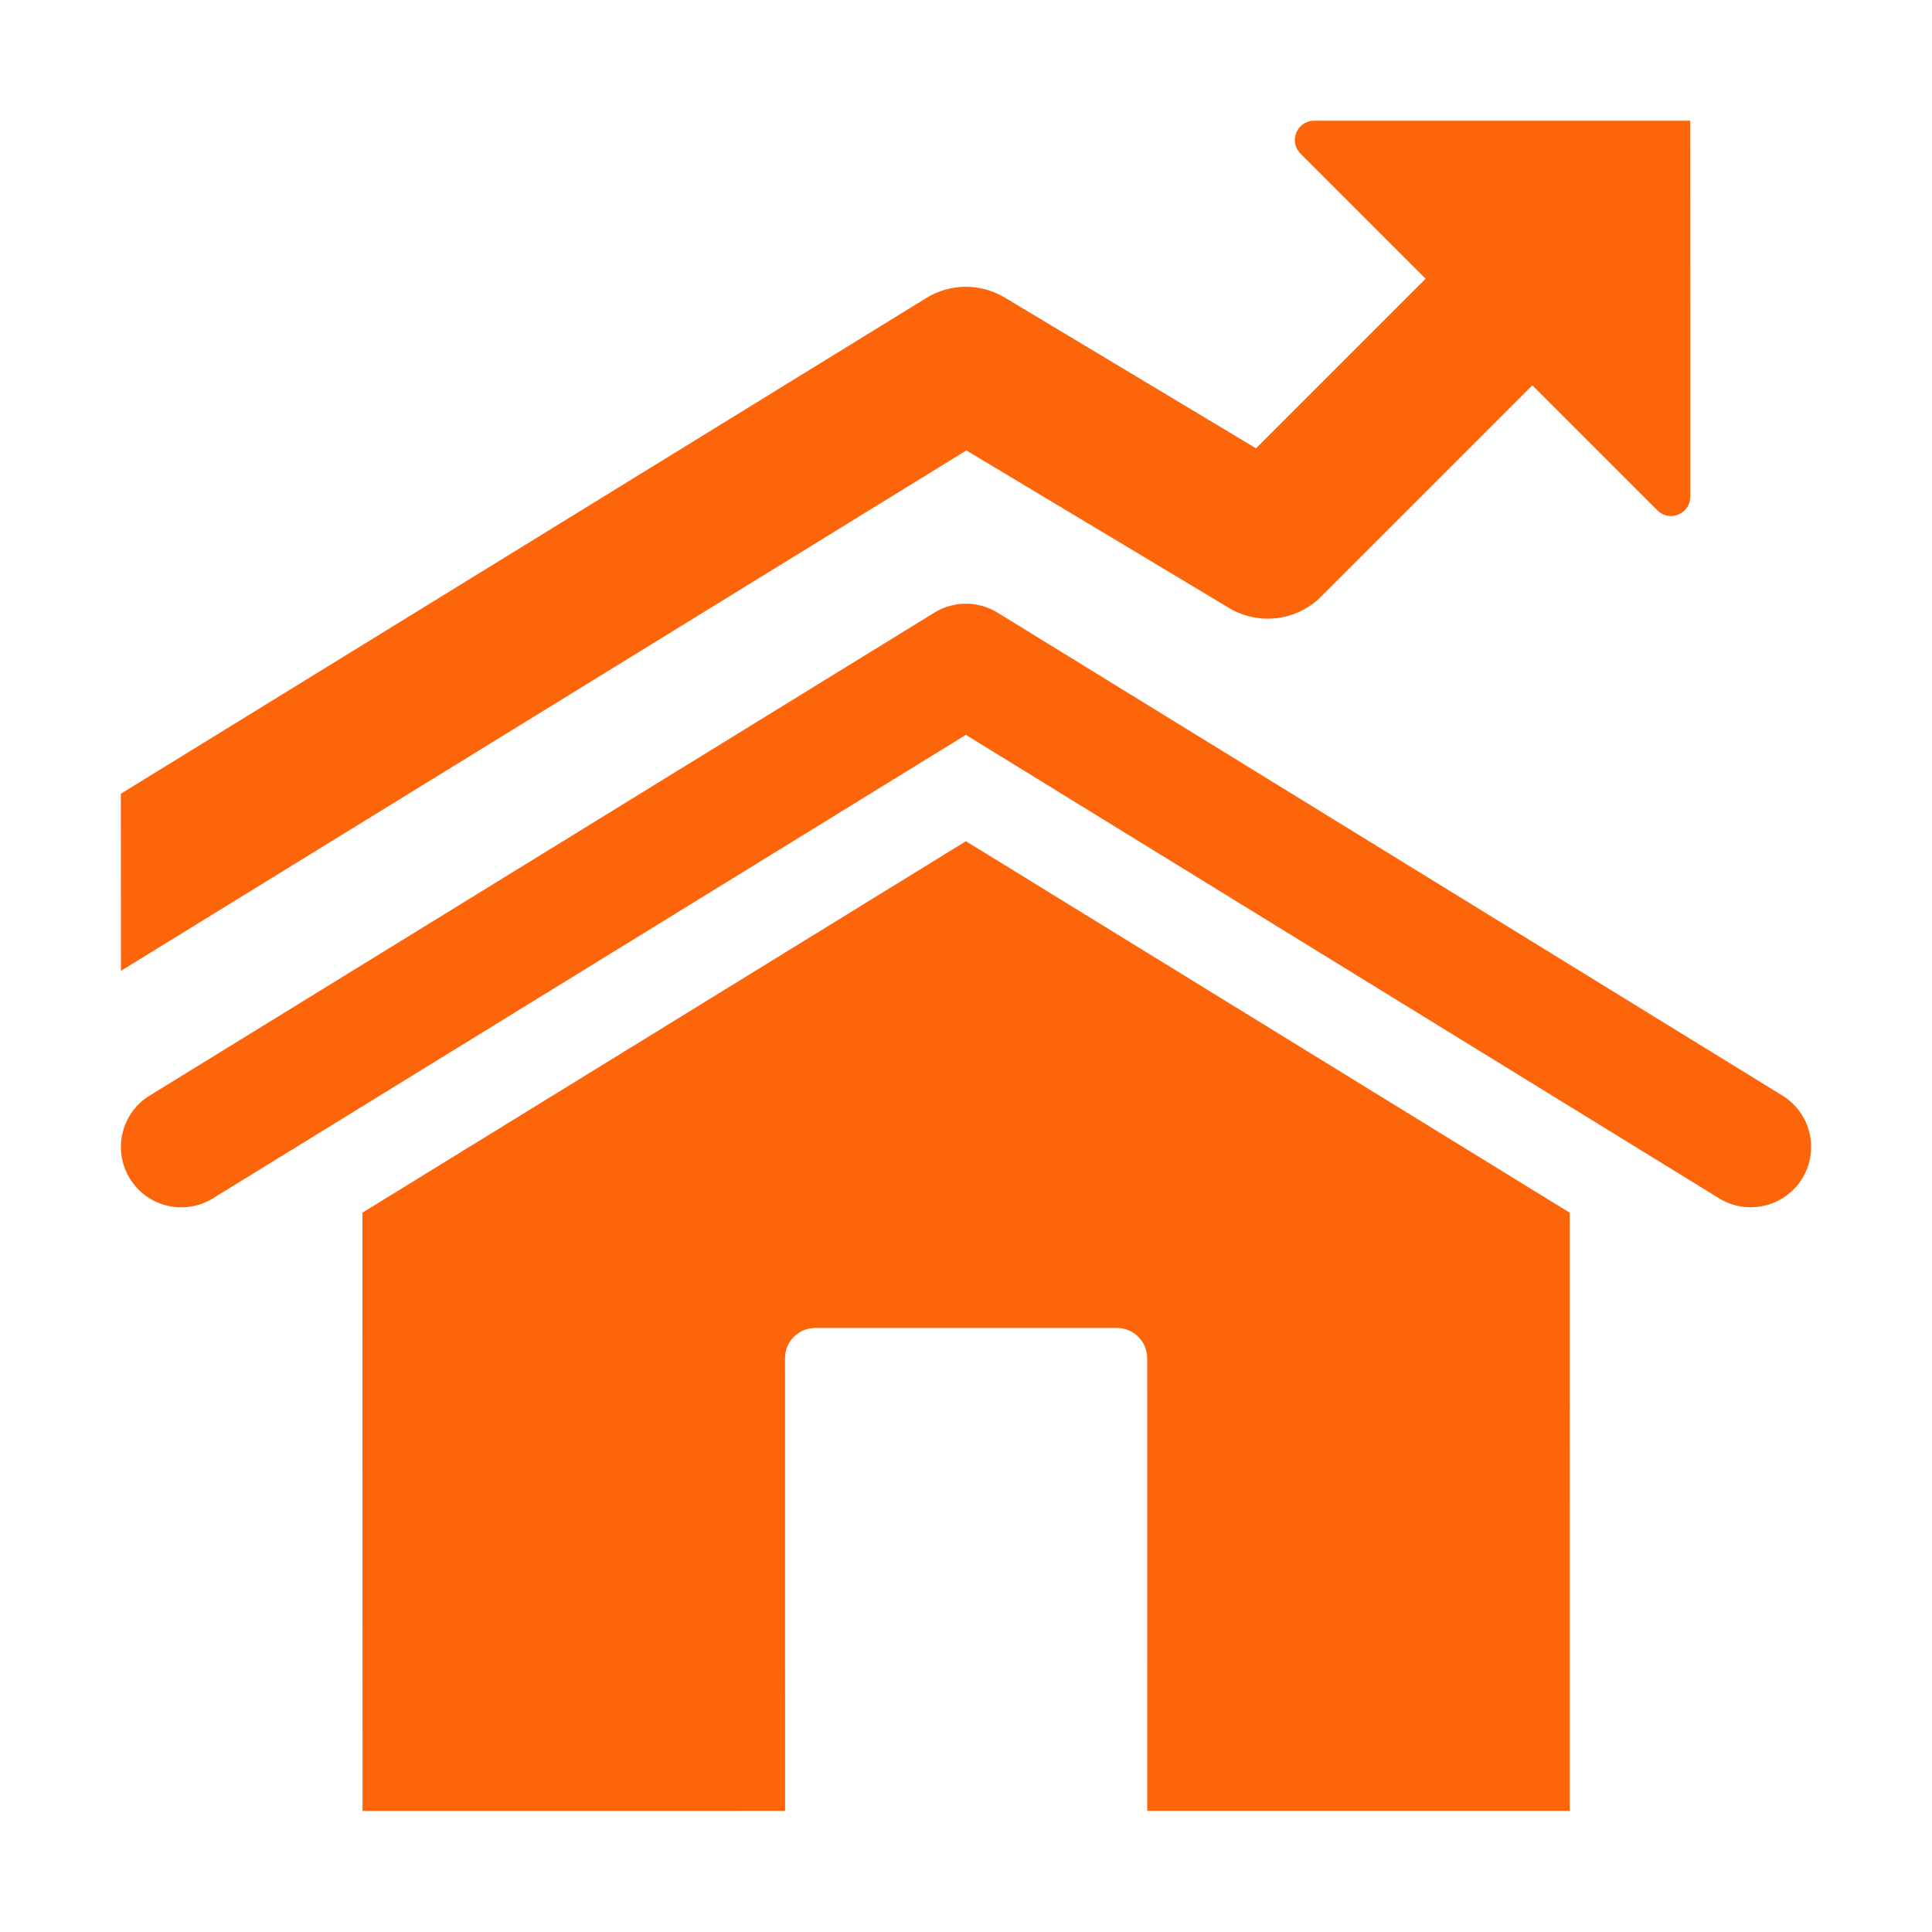
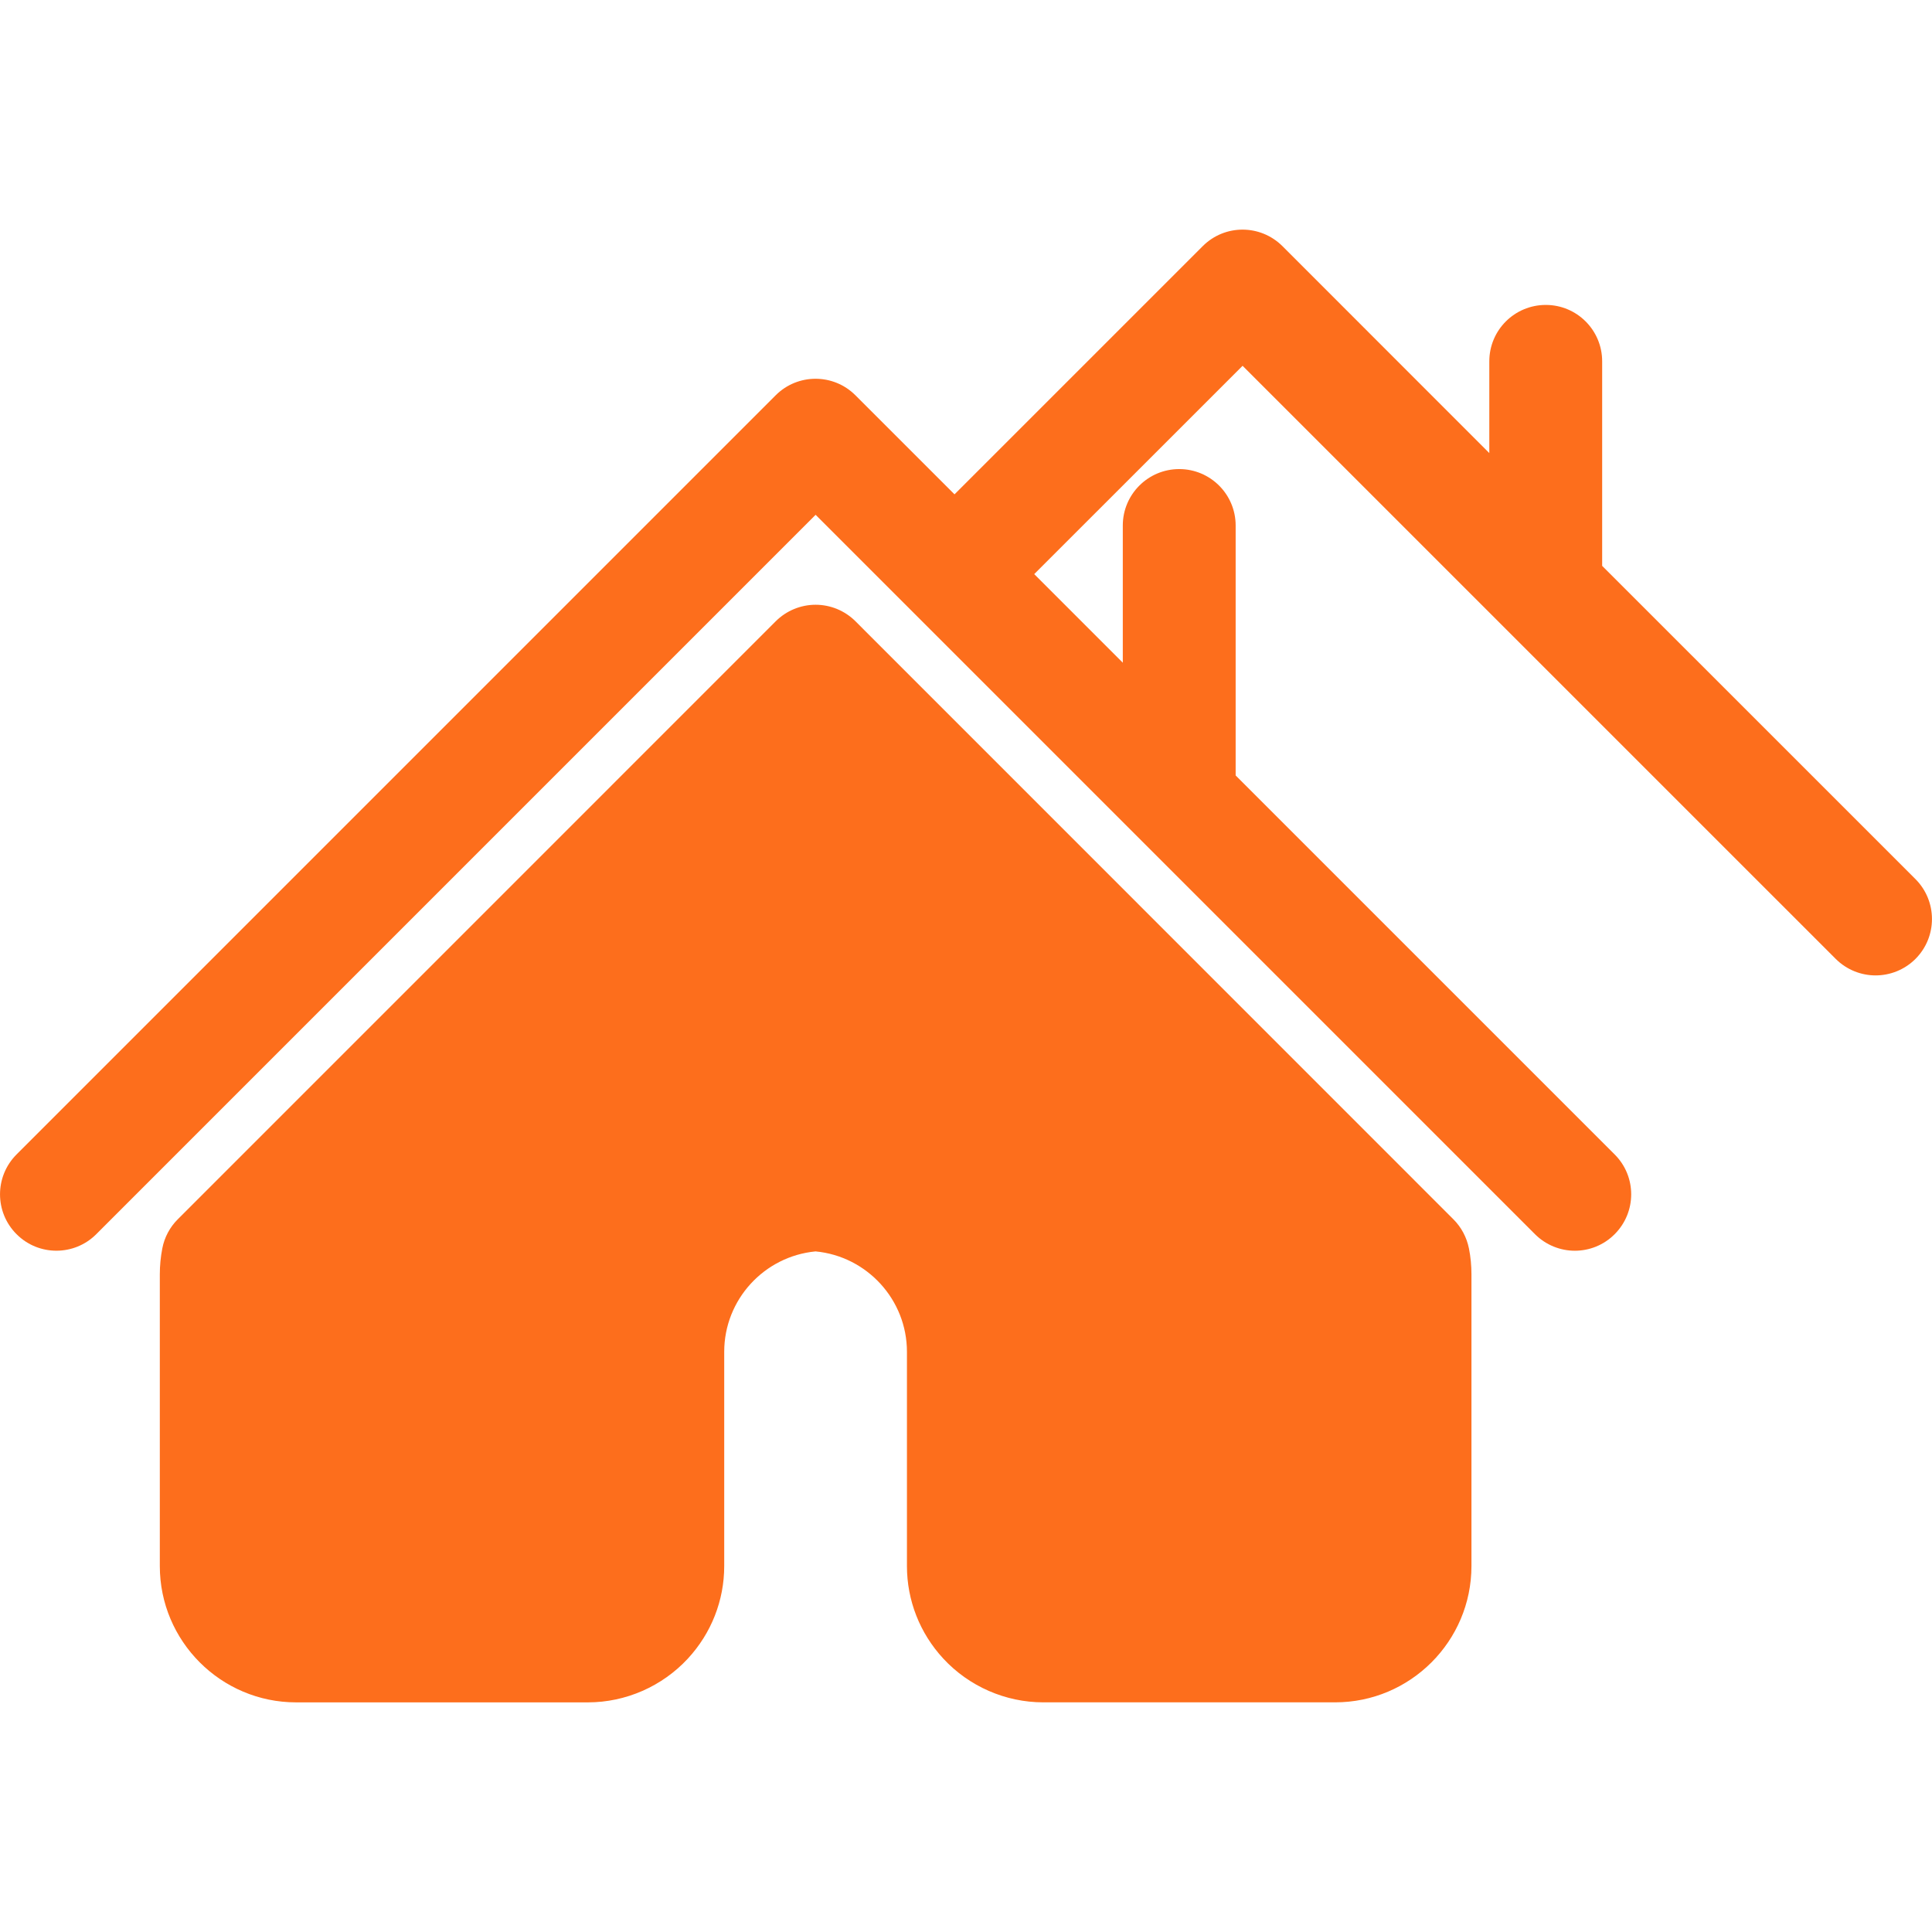
- <svg xmlns="http://www.w3.org/2000/svg" width="41" height="41" viewBox="0 0 41 41" fill="none">
-   <path d="M36.481 25.43L20.497 15.595L4.518 25.431C3.915 25.802 3.126 25.615 2.756 25.011C2.385 24.409 2.573 23.62 3.176 23.25L19.827 13.002C20.238 12.748 20.758 12.748 21.169 13.001L37.824 23.249C38.428 23.62 38.615 24.408 38.245 25.01C37.871 25.616 37.079 25.799 36.481 25.43Z" fill="#FD650B" />
-   <path d="M23.704 28.182L17.299 28.182C16.945 28.182 16.659 28.469 16.659 28.823L16.661 38.43L7.694 38.431L7.691 25.735L20.499 17.852L33.311 25.735L33.313 38.43L24.346 38.43L24.345 28.823C24.344 28.469 24.057 28.182 23.704 28.182ZM35.868 2.562L35.87 10.543C35.87 10.906 35.43 11.088 35.173 10.831L32.518 8.177L28.036 12.66C27.516 13.182 26.71 13.278 26.08 12.901L20.508 9.559L2.566 20.603L2.565 16.844L19.658 6.324C20.166 6.01 20.807 6.006 21.322 6.315L26.655 9.514L30.254 5.915L27.599 3.261C27.341 3.002 27.524 2.562 27.887 2.562L35.868 2.562Z" fill="#FD650B" />
+ <svg xmlns="http://www.w3.org/2000/svg" fill="#fd6e1c" version="1.1" id="Capa_1" width="252px" height="252px" viewBox="0 0 70.43 70.43" xml:space="preserve" stroke="#fd6e1c" stroke-width="0.001" transform="matrix(1, 0, 0, 1, 0, 0)">
+   <g id="SVGRepo_bgCarrier" stroke-width="0" transform="translate(1.40858,1.40858), scale(0.96)" />
+   <g id="SVGRepo_tracerCarrier" stroke-linecap="round" stroke-linejoin="round" stroke="#fd6e1c" stroke-width="0.282" />
+   <g id="SVGRepo_iconCarrier">
+     <g>
+       <g>
+         <path d="M69.828,32.048l-11.422-11.42v-7.456c0-1.136-0.92-2.056-2.055-2.056c-1.139,0-2.059,0.92-2.059,2.056v3.345l-7.541-7.544 c-0.807-0.803-2.104-0.803-2.906,0l-9.049,9.048l-3.612-3.611c-0.802-0.803-2.105-0.803-2.907,0L0.603,42.085 c-0.803,0.804-0.803,2.104,0,2.906c0.802,0.804,2.104,0.804,2.907,0l26.223-26.224l26.223,26.224 c0.4,0.399,0.928,0.604,1.454,0.604c0.524,0,1.052-0.201,1.452-0.604c0.803-0.804,0.803-2.104,0-2.906L45.045,28.269v-9.112 c0-1.136-0.922-2.057-2.057-2.057s-2.057,0.921-2.057,2.057v5.002l-3.229-3.23l7.596-7.594L66.92,34.956 c0.4,0.399,0.929,0.602,1.453,0.602c0.525,0,1.053-0.201,1.455-0.602C70.629,34.153,70.629,32.852,69.828,32.048z" />
+         <path d="M52.981,44.447L31.186,22.648c-0.386-0.385-0.909-0.602-1.453-0.602c-0.545,0-1.068,0.217-1.454,0.602L6.482,44.447 c-0.291,0.289-0.487,0.659-0.565,1.062c-0.061,0.313-0.091,0.631-0.091,0.942V57.09c0,2.739,2.229,4.969,4.969,4.969h10.637 c1.377,0,2.706-0.582,3.645-1.597c0.854-0.924,1.324-2.12,1.324-3.373v-7.812c0-1.896,1.453-3.479,3.33-3.658 c1.877,0.179,3.331,1.763,3.331,3.658v7.812c0,1.253,0.47,2.449,1.324,3.373c0.938,1.014,2.267,1.596,3.646,1.596h10.64 c2.74,0,4.969-2.229,4.969-4.969V46.452c0-0.312-0.029-0.631-0.092-0.943C53.467,45.106,53.272,44.736,52.981,44.447z" />
+       </g>
+     </g>
+   </g>
</svg>
